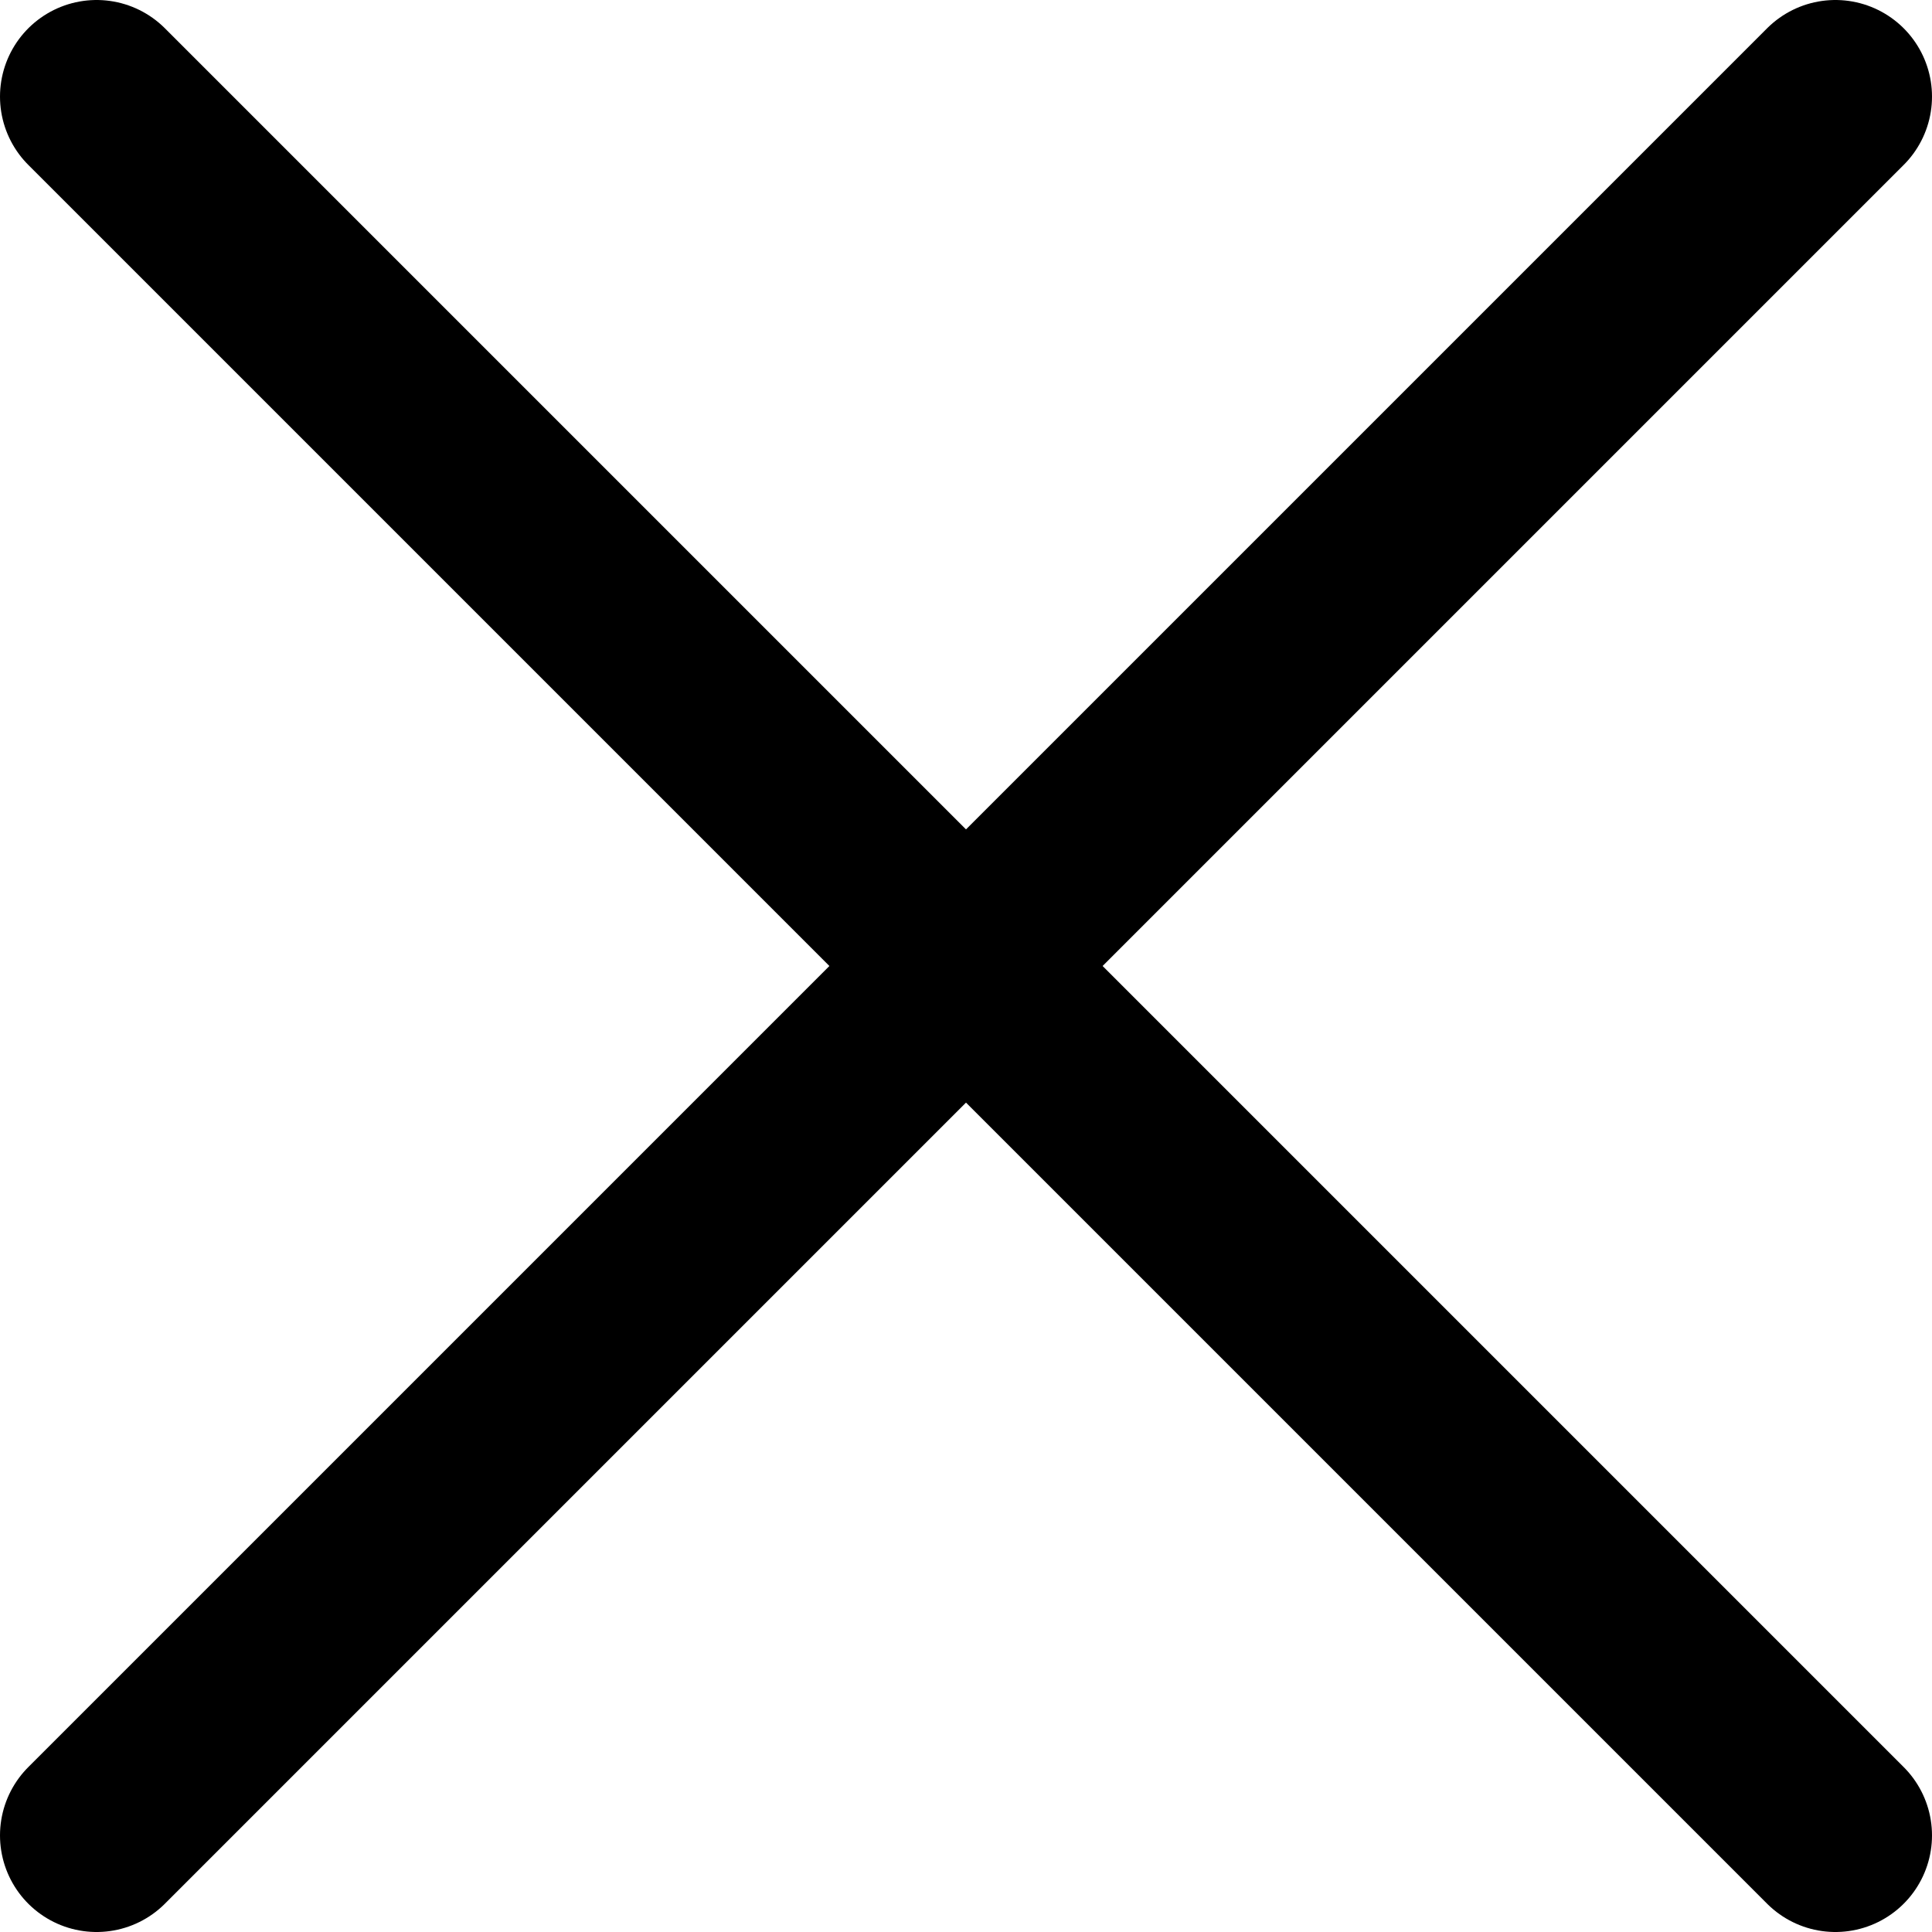
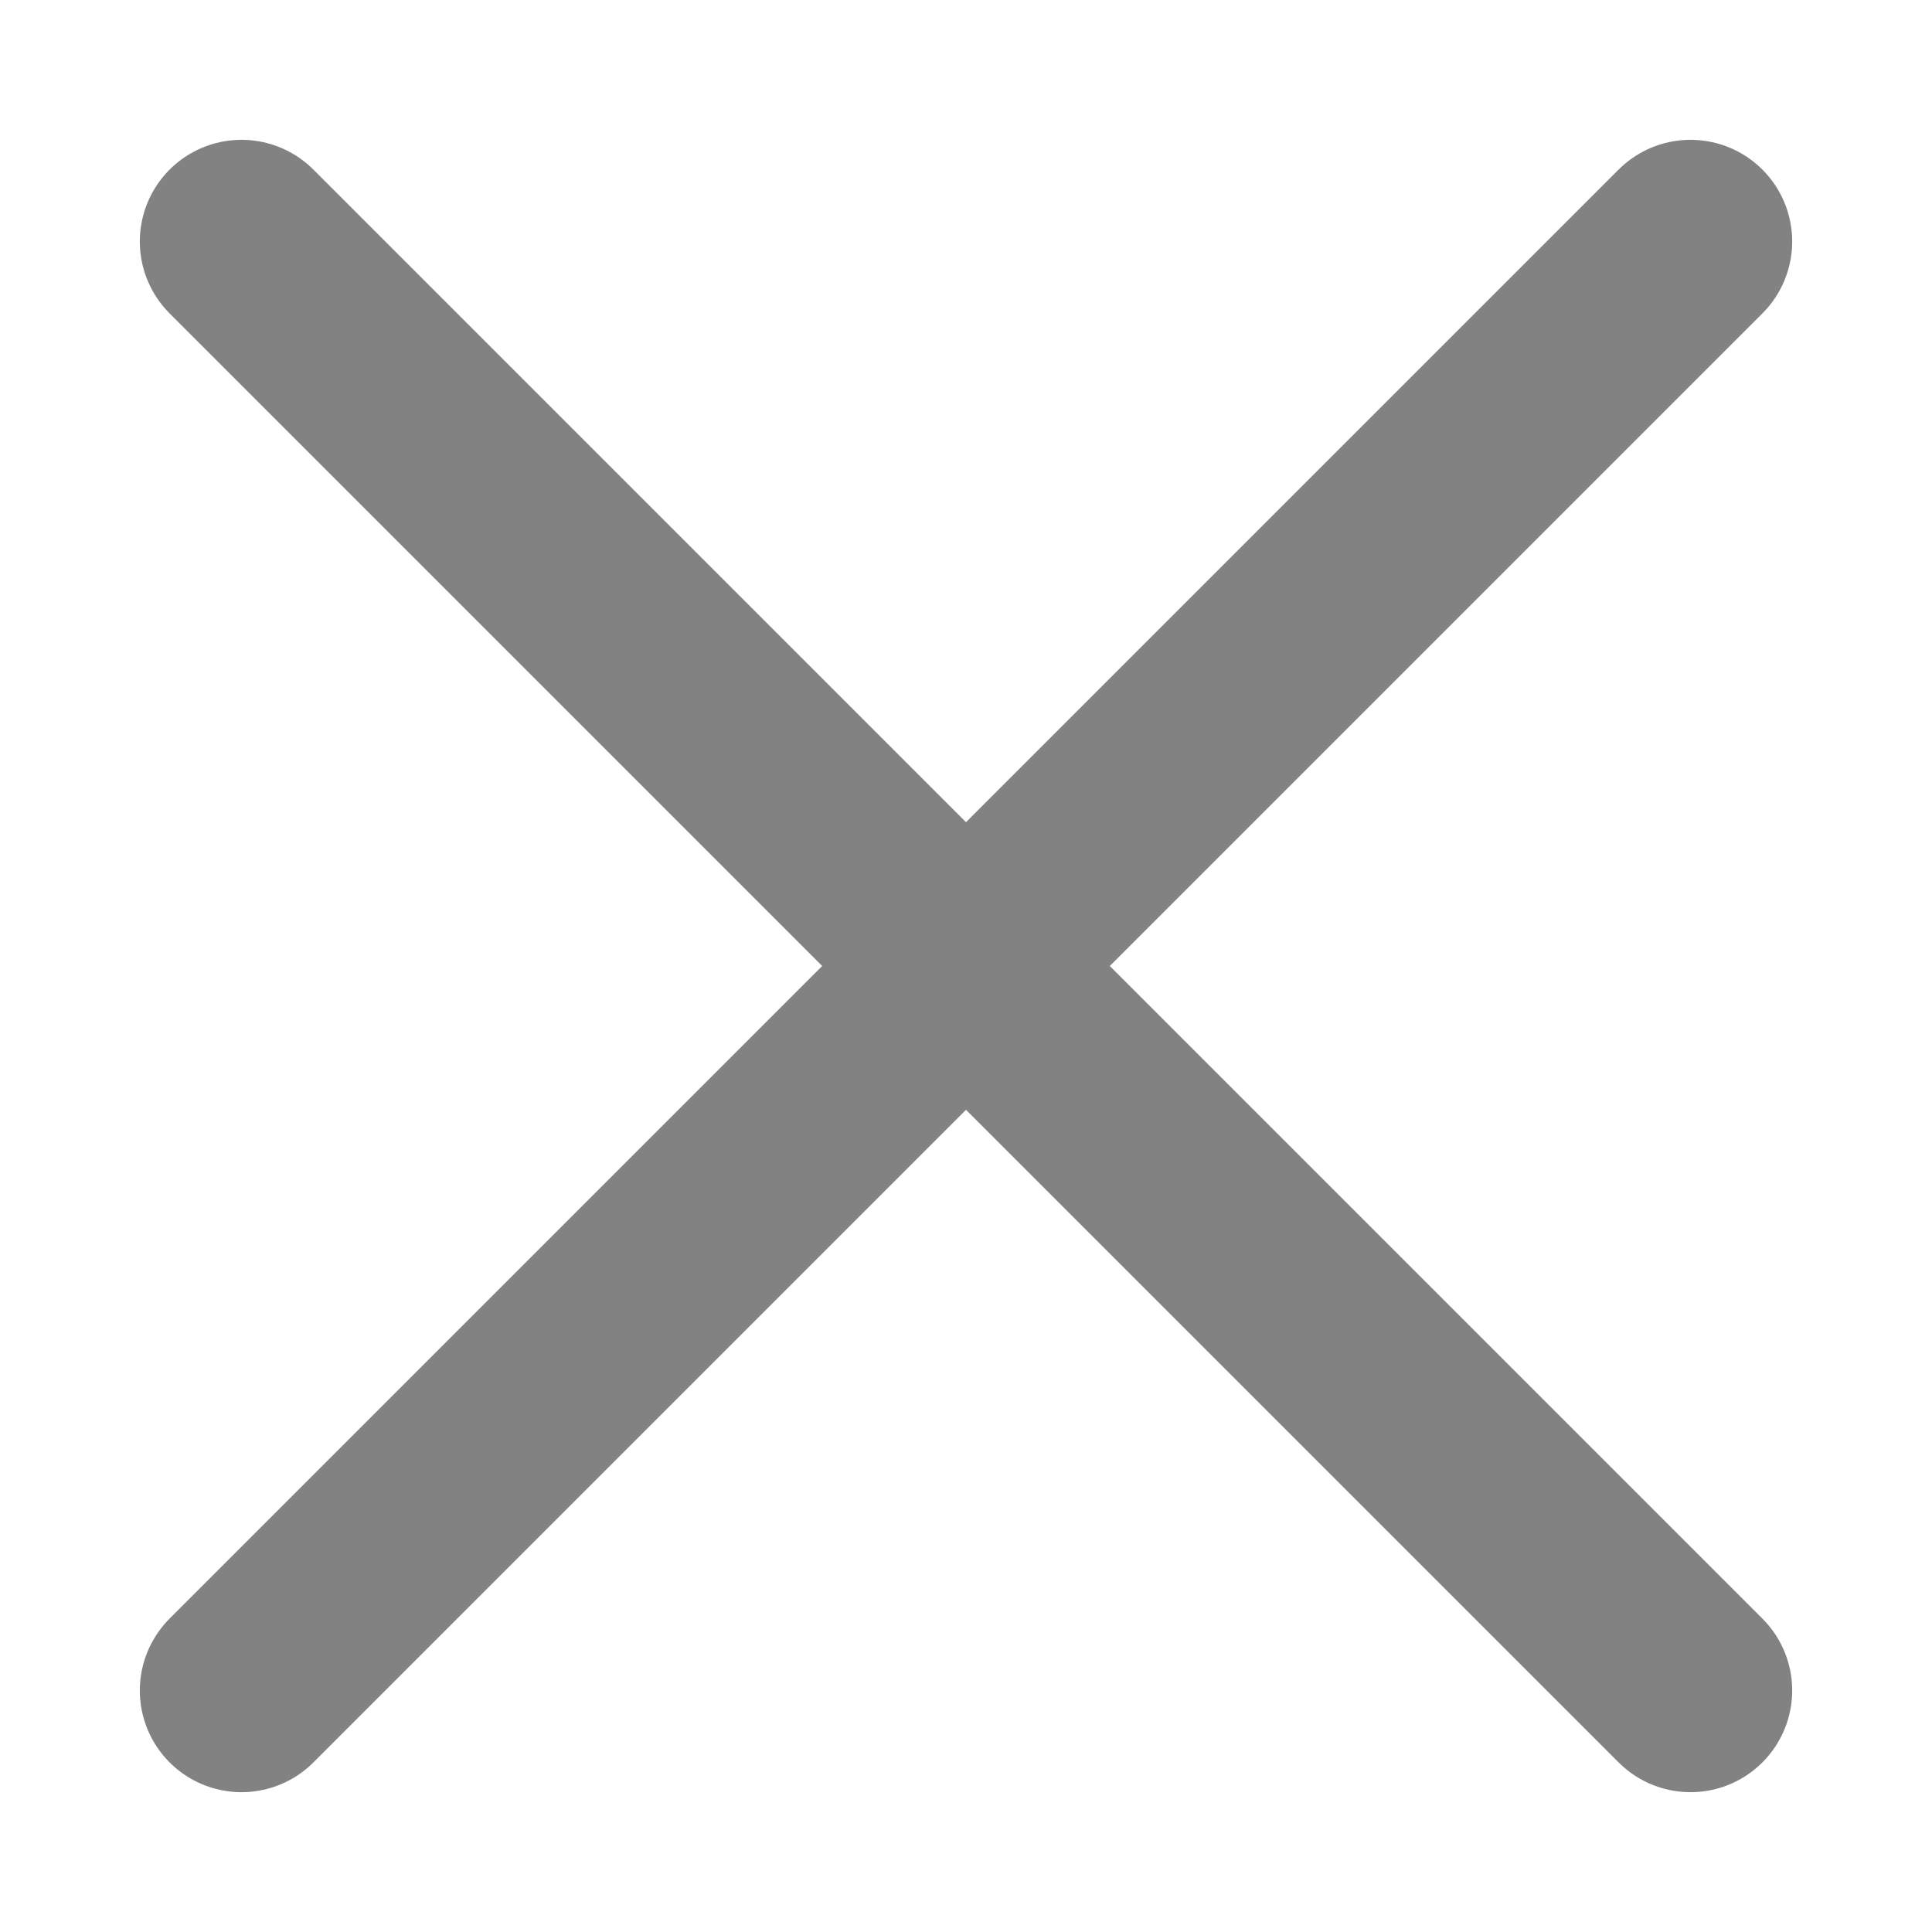
- <svg xmlns="http://www.w3.org/2000/svg" width="20" height="20" viewBox="0 0 20 20" fill="none">
-   <path d="M19 19L10 10M10 10L1 1M10 10L19 1M10 10L1 19" stroke="black" stroke-width="2" stroke-linecap="round" stroke-linejoin="round" />
+ <svg xmlns="http://www.w3.org/2000/svg" width="19" height="19" viewBox="0 0 19 19" fill="none">
+   <g id="Menu / Close_LG">
+     <path id="Vector" d="M16.625 16.625L9.5 9.5M9.5 9.5L2.375 2.375M9.5 9.5L16.625 2.375M9.5 9.5L2.375 16.625" stroke="#828282" stroke-width="2" stroke-linecap="round" stroke-linejoin="round" />
+   </g>
</svg>
